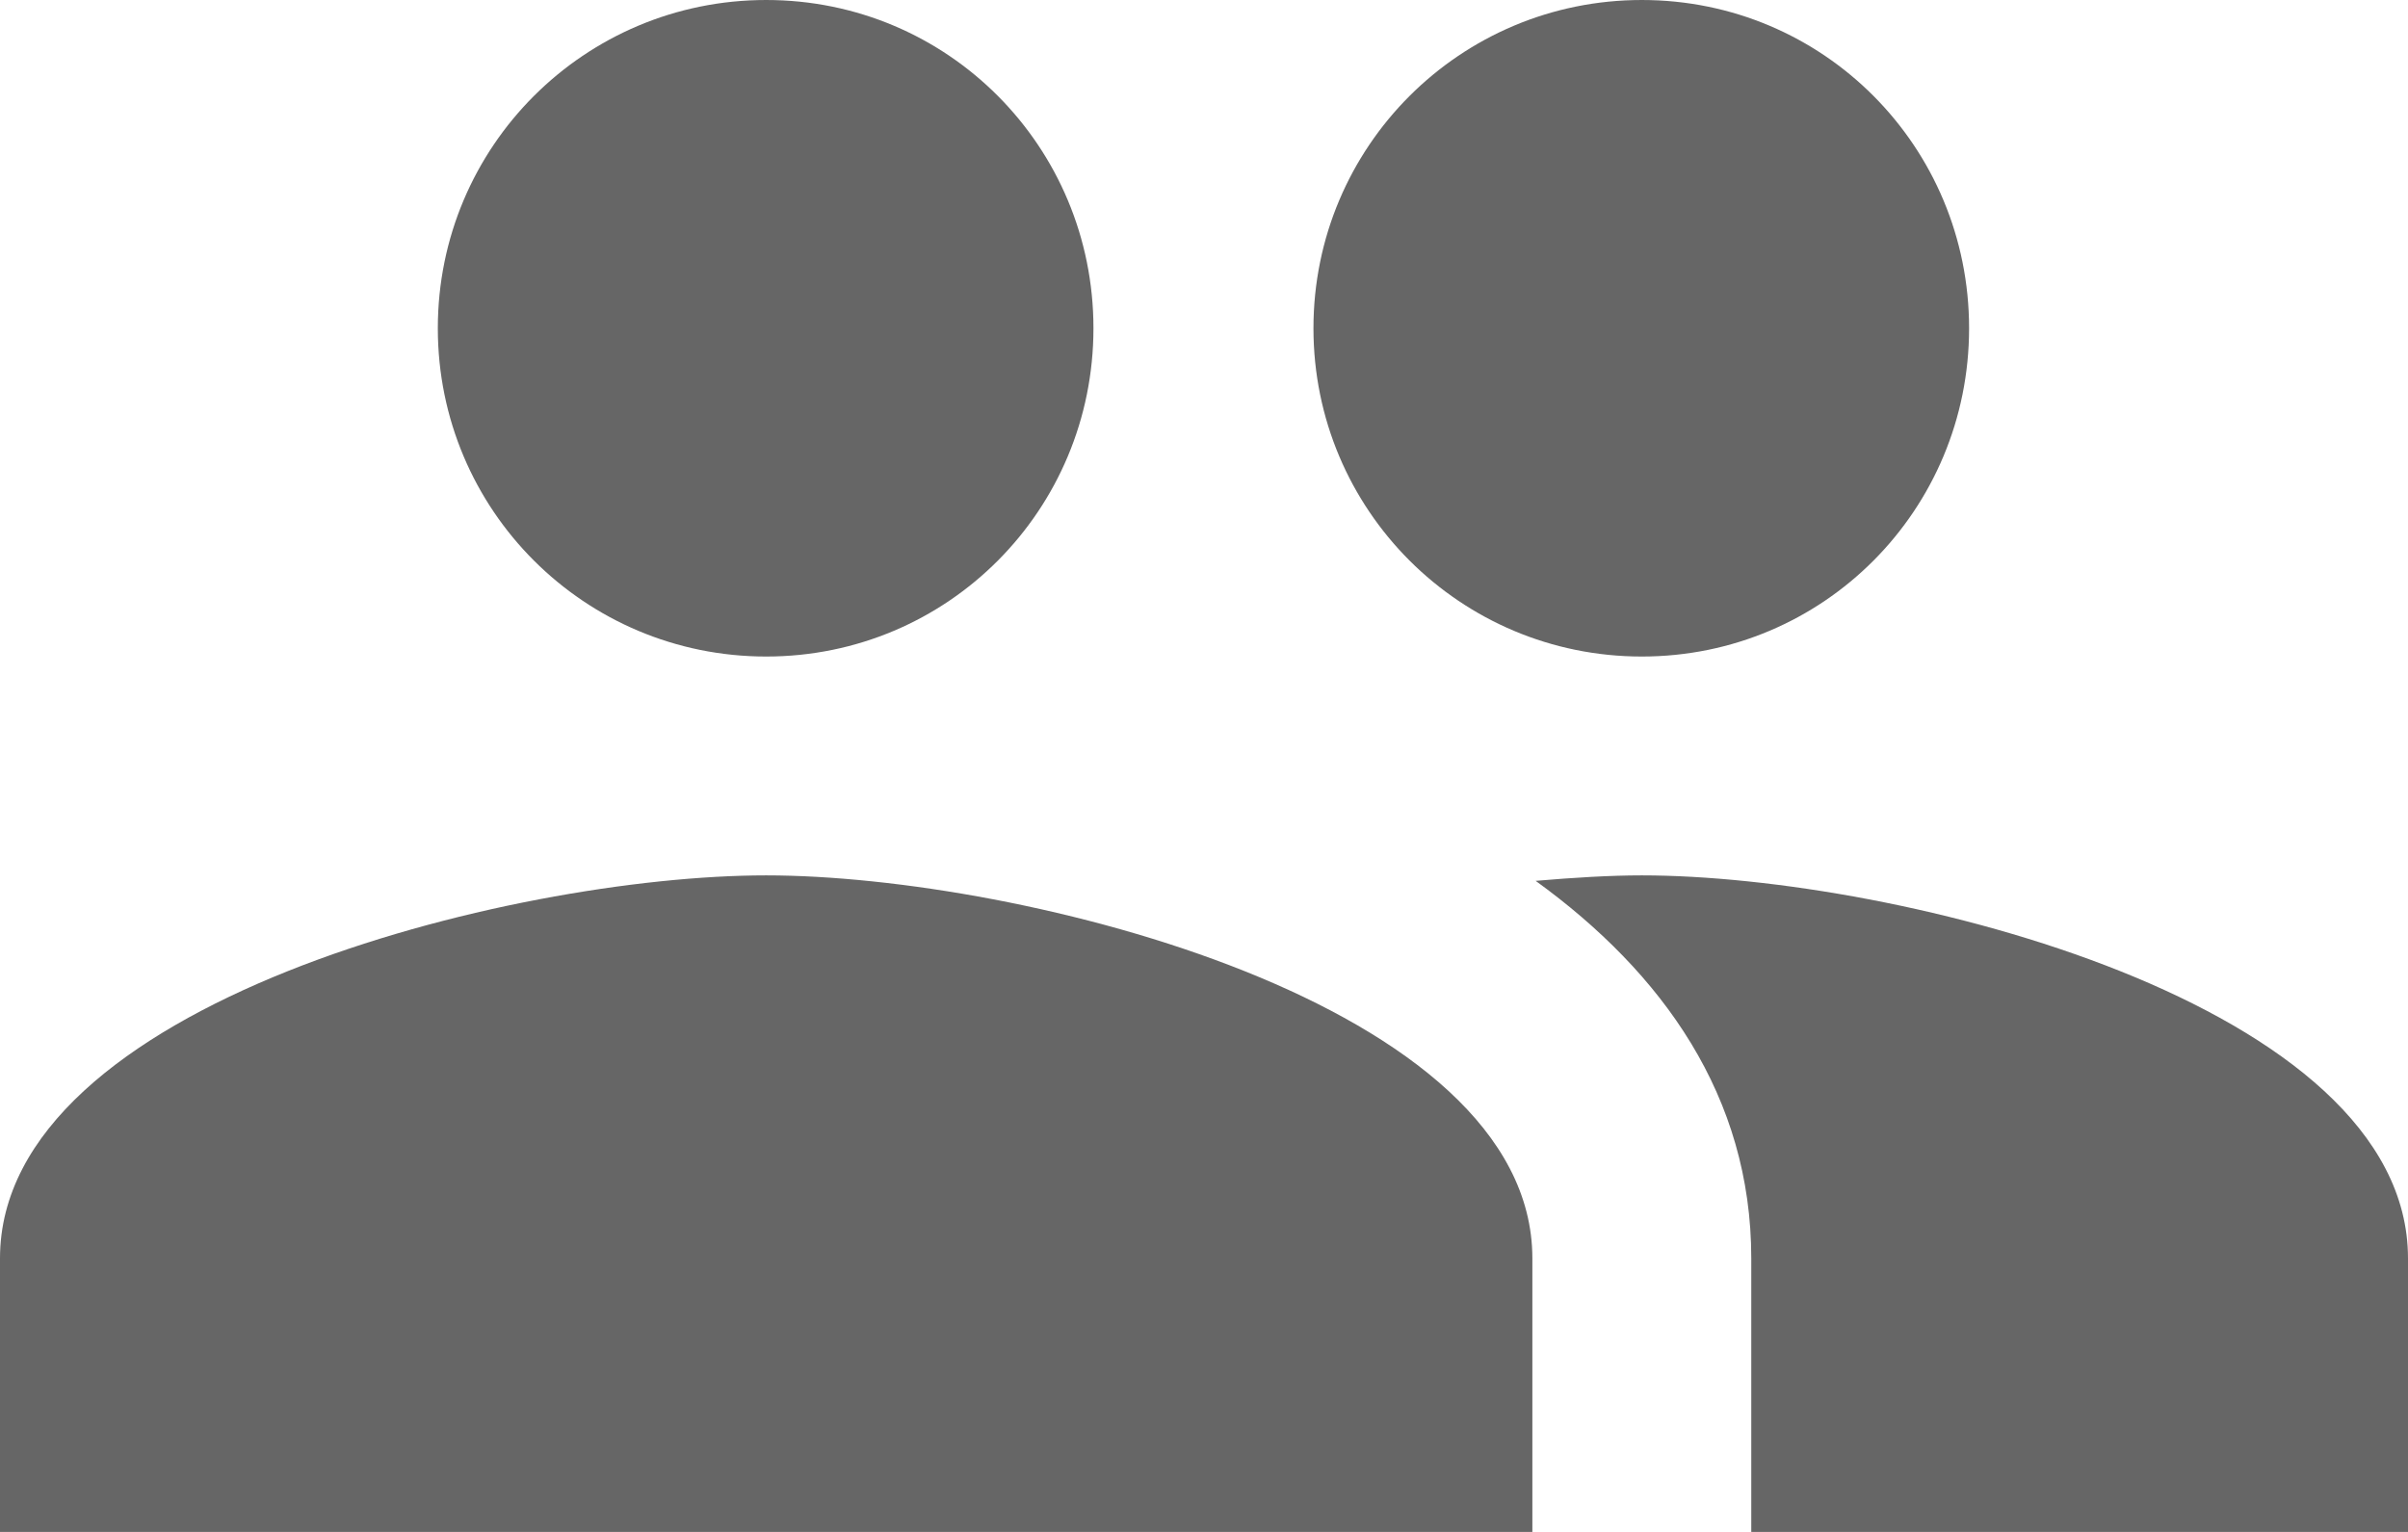
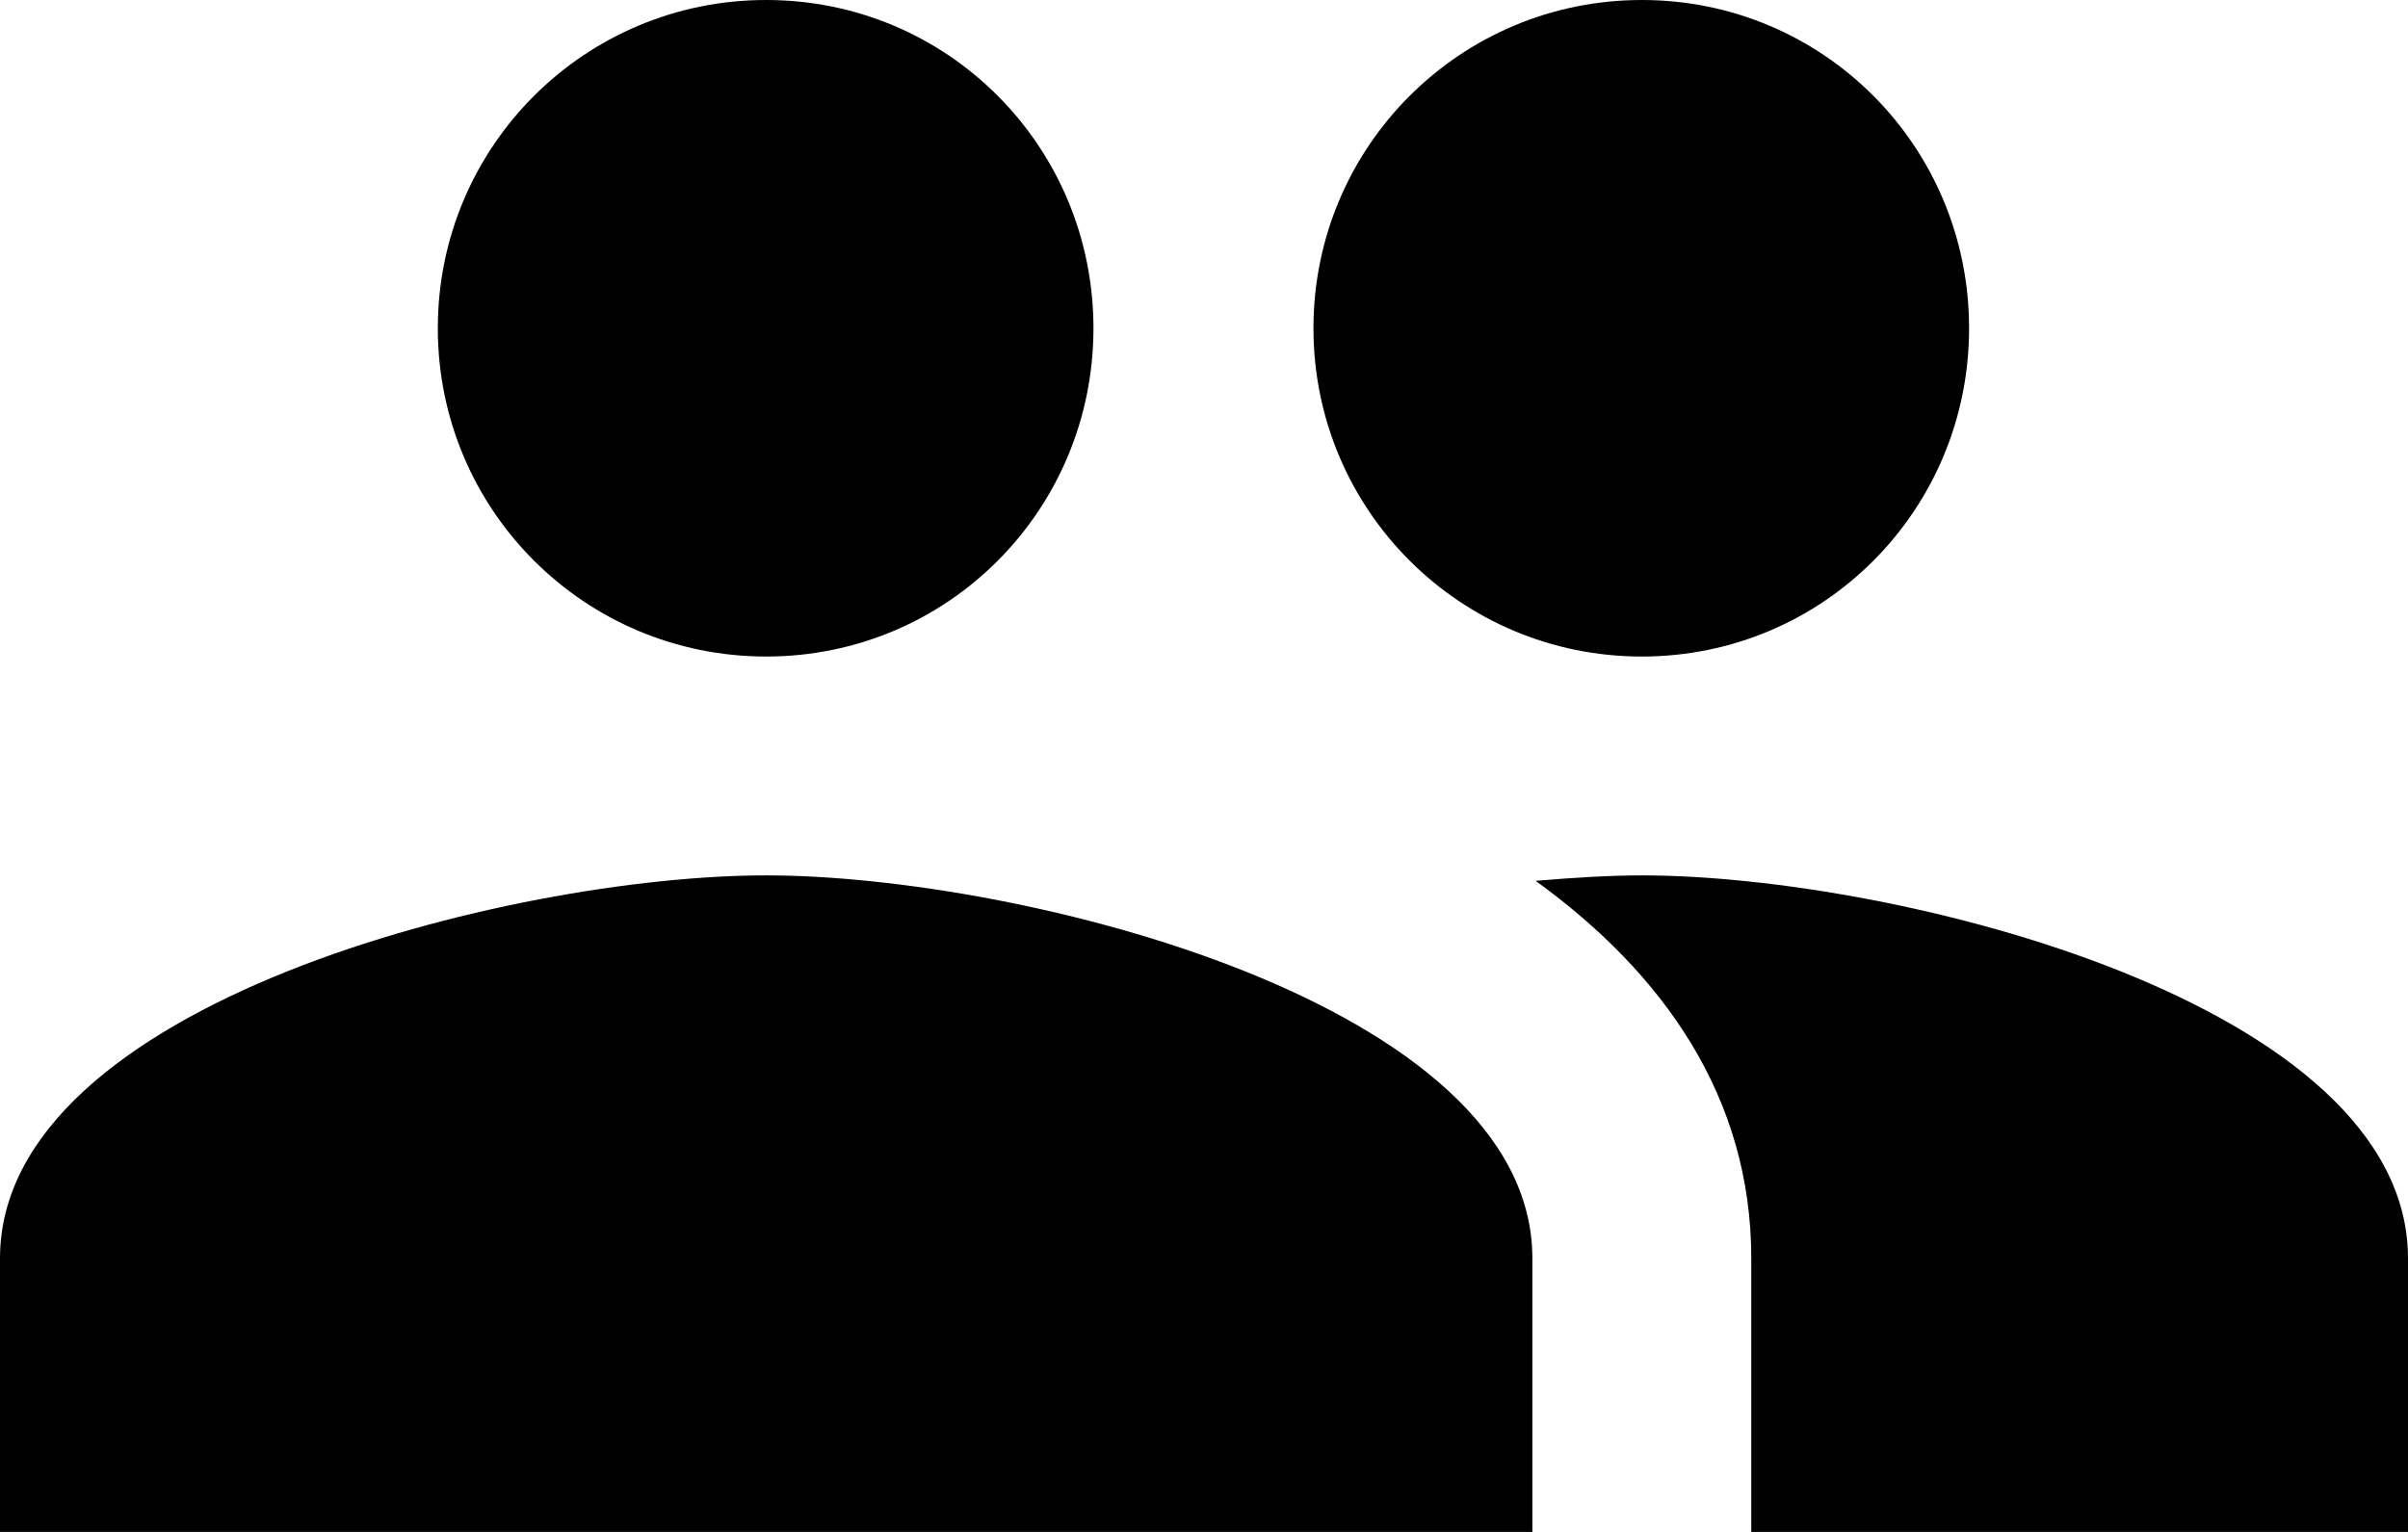
<svg xmlns="http://www.w3.org/2000/svg" width="22" height="14" viewBox="0 0 22 14" fill="none">
-   <path d="M15 6C16.66 6 17.99 4.66 17.99 3C17.99 1.34 16.66 0 15 0C13.34 0 12 1.34 12 3C12 4.66 13.34 6 15 6ZM7 6C8.66 6 9.99 4.66 9.99 3C9.99 1.34 8.66 0 7 0C5.34 0 4 1.34 4 3C4 4.66 5.34 6 7 6ZM7 8C4.67 8 0 9.17 0 11.5V14H14V11.5C14 9.17 9.33 8 7 8ZM15 8C14.71 8 14.38 8.02 14.03 8.05C15.19 8.89 16 10.02 16 11.5V14H22V11.5C22 9.17 17.33 8 15 8Z" fill="black" fill-opacity="0.6" />
+   <path d="M15 6C16.66 6 17.99 4.66 17.99 3C17.99 1.34 16.66 0 15 0C13.34 0 12 1.34 12 3C12 4.66 13.34 6 15 6ZM7 6C8.66 6 9.99 4.66 9.99 3C9.99 1.34 8.66 0 7 0C5.34 0 4 1.34 4 3C4 4.66 5.34 6 7 6ZM7 8C4.67 8 0 9.17 0 11.5V14H14V11.5C14 9.17 9.33 8 7 8ZM15 8C14.71 8 14.38 8.02 14.03 8.05C15.19 8.89 16 10.02 16 11.5V14H22V11.5C22 9.17 17.33 8 15 8Z" fill="black" fillOpacity="0.6" />
</svg>
